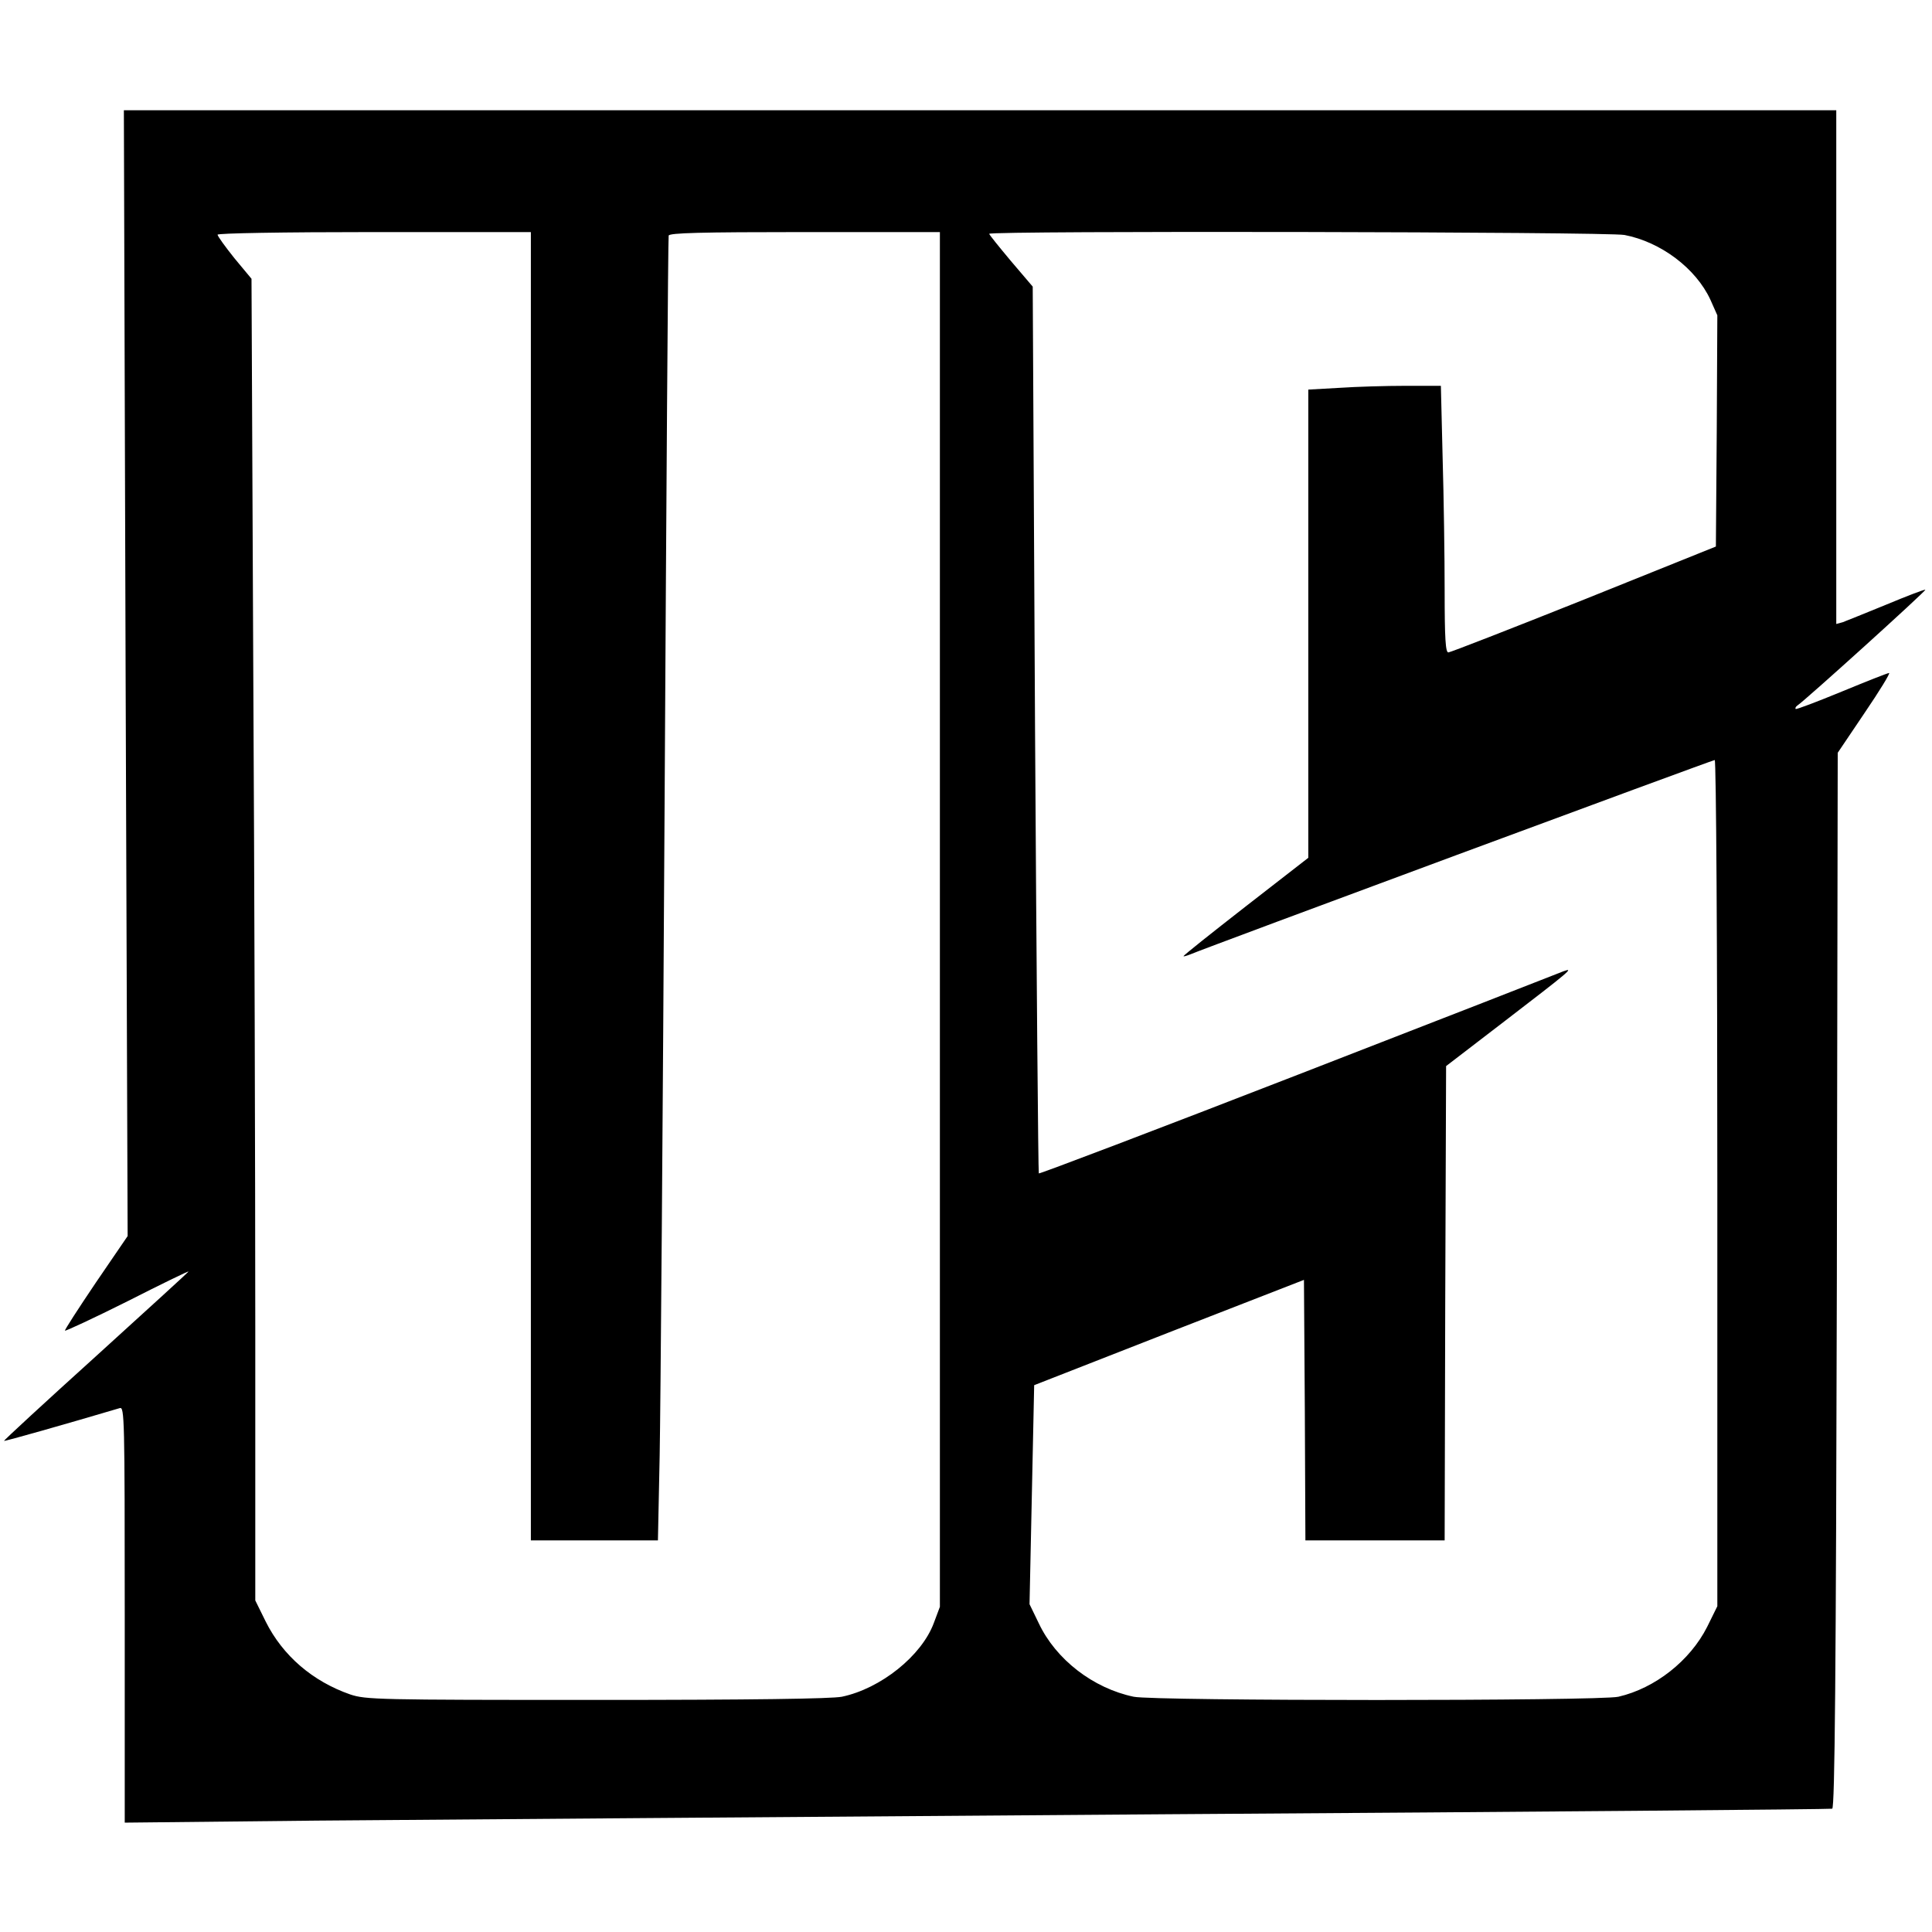
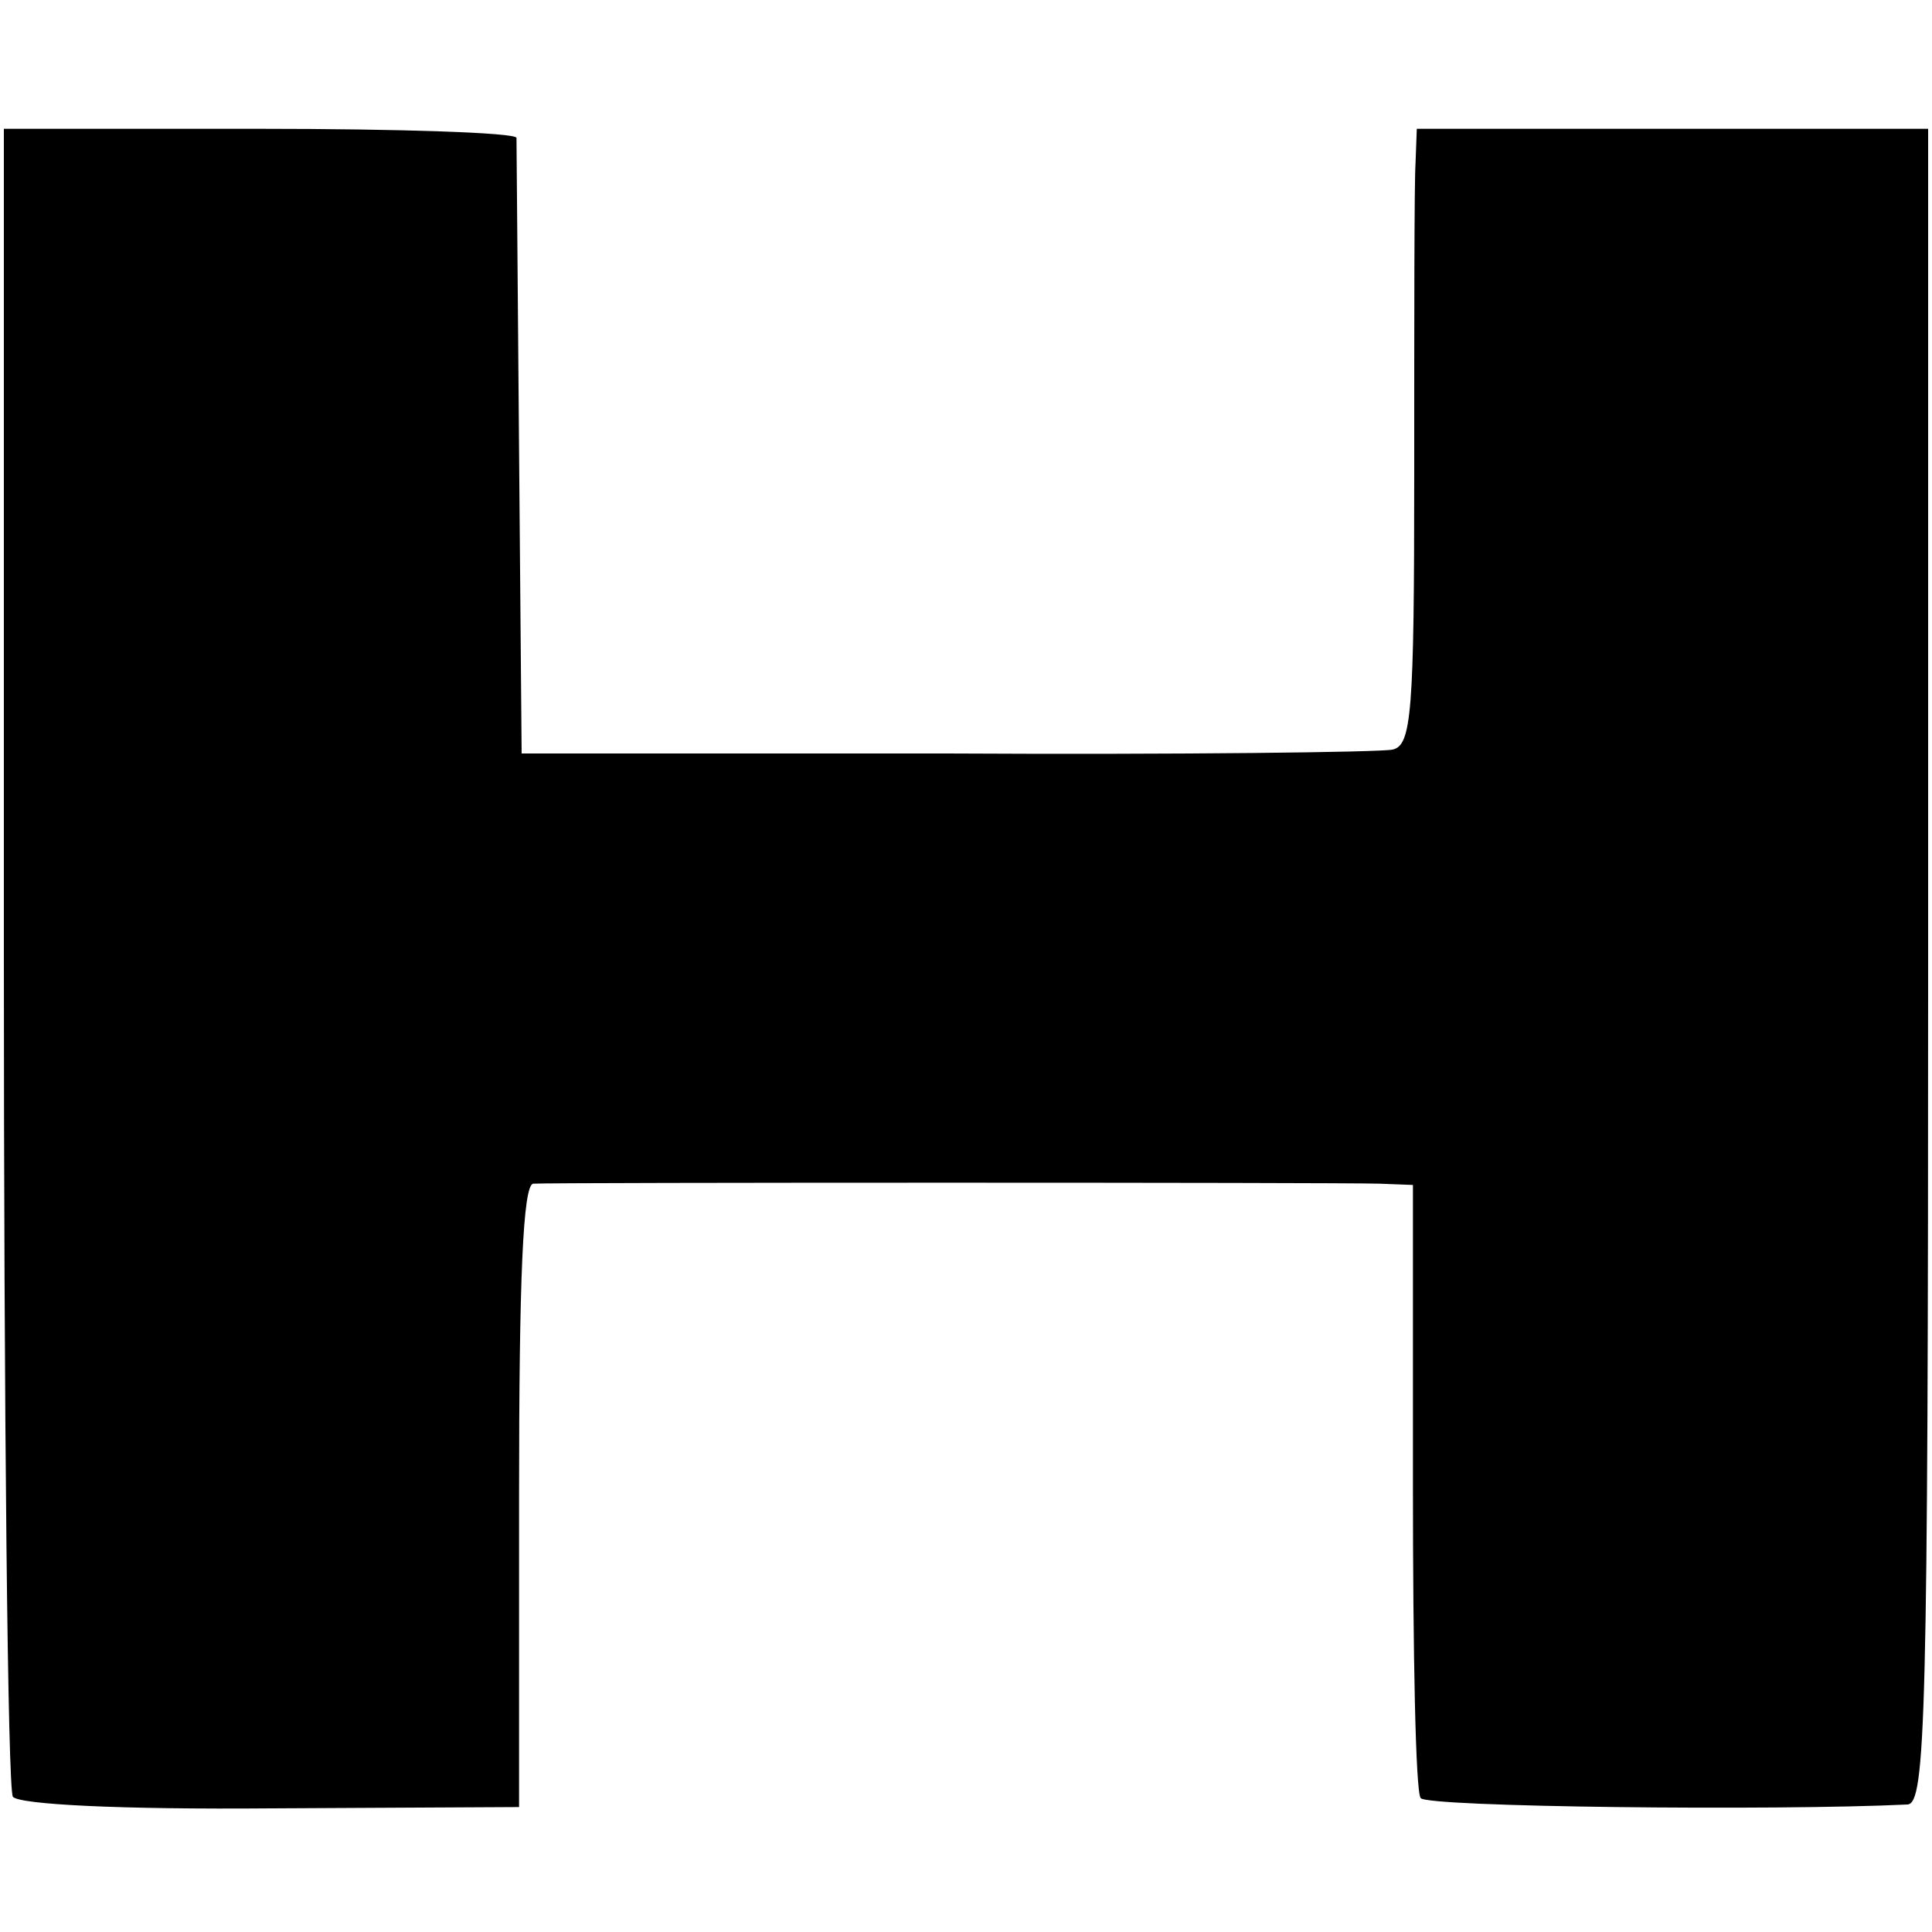
- <svg xmlns="http://www.w3.org/2000/svg" version="1.0" width="666pt" height="666pt" viewBox="0 0 666 666" preserveAspectRatio="xMidYMid meet">
-   <g transform="translate(0,666) scale(0.1,-0.1)" fill="#000000" stroke="none">
-     <path d="M433 4339 l7 -1940 -110 -161 c-60 -89 -108 -163 -106 -165 2 -2 99 43 215 101 116 59 211 105 211 103 0 -2 -144 -133 -319 -292 -176 -159 -319 -291 -317 -292 2 -2 217 59 399 113 16 5 17 -33 17 -712 l0 -717 663 7 c364 3 1686 13 2937 22 1251 8 2280 17 2286 19 9 3 13 464 16 1822 l3 1818 93 138 c51 75 89 137 84 137 -5 0 -78 -29 -163 -64 -85 -35 -156 -62 -159 -60 -2 3 0 8 6 12 25 16 444 395 441 399 -2 2 -62 -21 -134 -51 -71 -29 -140 -57 -151 -61 l-22 -6 0 885 0 886 -2952 0 -2951 0 6 -1941z m1397 -734 l0 -2255 219 0 219 0 6 292 c3 161 11 1171 17 2243 6 1073 12 1956 14 1963 4 9 106 12 470 12 l465 0 0 -2370 0 -2369 -21 -56 c-42 -113 -183 -226 -317 -254 -36 -7 -304 -11 -846 -11 -757 0 -795 1 -849 19 -129 45 -232 133 -291 251 l-36 73 0 942 c0 518 -3 1543 -7 2278 l-6 1336 -59 71 c-32 40 -58 76 -58 81 0 5 222 9 540 9 l540 0 0 -2255z m3770 2245 c125 -24 246 -115 296 -223 l24 -54 -2 -399 -3 -398 -455 -183 c-250 -100 -461 -182 -467 -182 -10 -1 -13 48 -13 212 0 116 -3 323 -7 460 l-6 247 -122 0 c-67 0 -170 -3 -228 -7 l-107 -6 0 -807 0 -807 -215 -167 c-118 -92 -215 -169 -215 -172 0 -2 10 1 23 6 48 21 1800 670 1808 670 5 0 9 -649 9 -1459 l0 -1458 -35 -71 c-59 -117 -180 -212 -306 -241 -63 -15 -1601 -15 -1671 0 -139 29 -268 128 -327 253 l-32 66 8 377 8 378 465 182 465 181 3 -449 2 -449 240 0 240 0 2 817 3 818 202 155 c224 172 241 186 203 172 -14 -6 -425 -166 -914 -356 -489 -190 -892 -343 -895 -341 -2 3 -8 692 -13 1531 l-8 1526 -75 88 c-41 49 -75 91 -75 94 0 11 2134 7 2190 -4z" />
+ <svg xmlns="http://www.w3.org/2000/svg" version="1.0" width="150pt" height="150pt" viewBox="0 0 150 150" preserveAspectRatio="xMidYMid meet">
+   <g transform="translate(0,150) scale(0.1,-0.1)" fill="#000000" stroke="none">
+     <path d="M3 758 c0 -354 3 -647 7 -653 5 -6 83 -10 201 -9 l192 1 0 241 c0 169 3 242 11 243 14 1 623 1 657 0 l26 -1 0 -234 c0 -128 2 -237 6 -242 4 -7 275 -10 378 -5 14 1 16 66 16 651 l0 650 -198 0 -199 0 -1 -27 c-1 -16 -1 -123 -1 -240 0 -187 -2 -212 -17 -215 -9 -2 -164 -4 -346 -3 l-330 0 -2 235 c-1 129 -2 238 -2 243 -1 4 -90 7 -200 7 l-198 0 0 -642z" />
  </g>
</svg>
